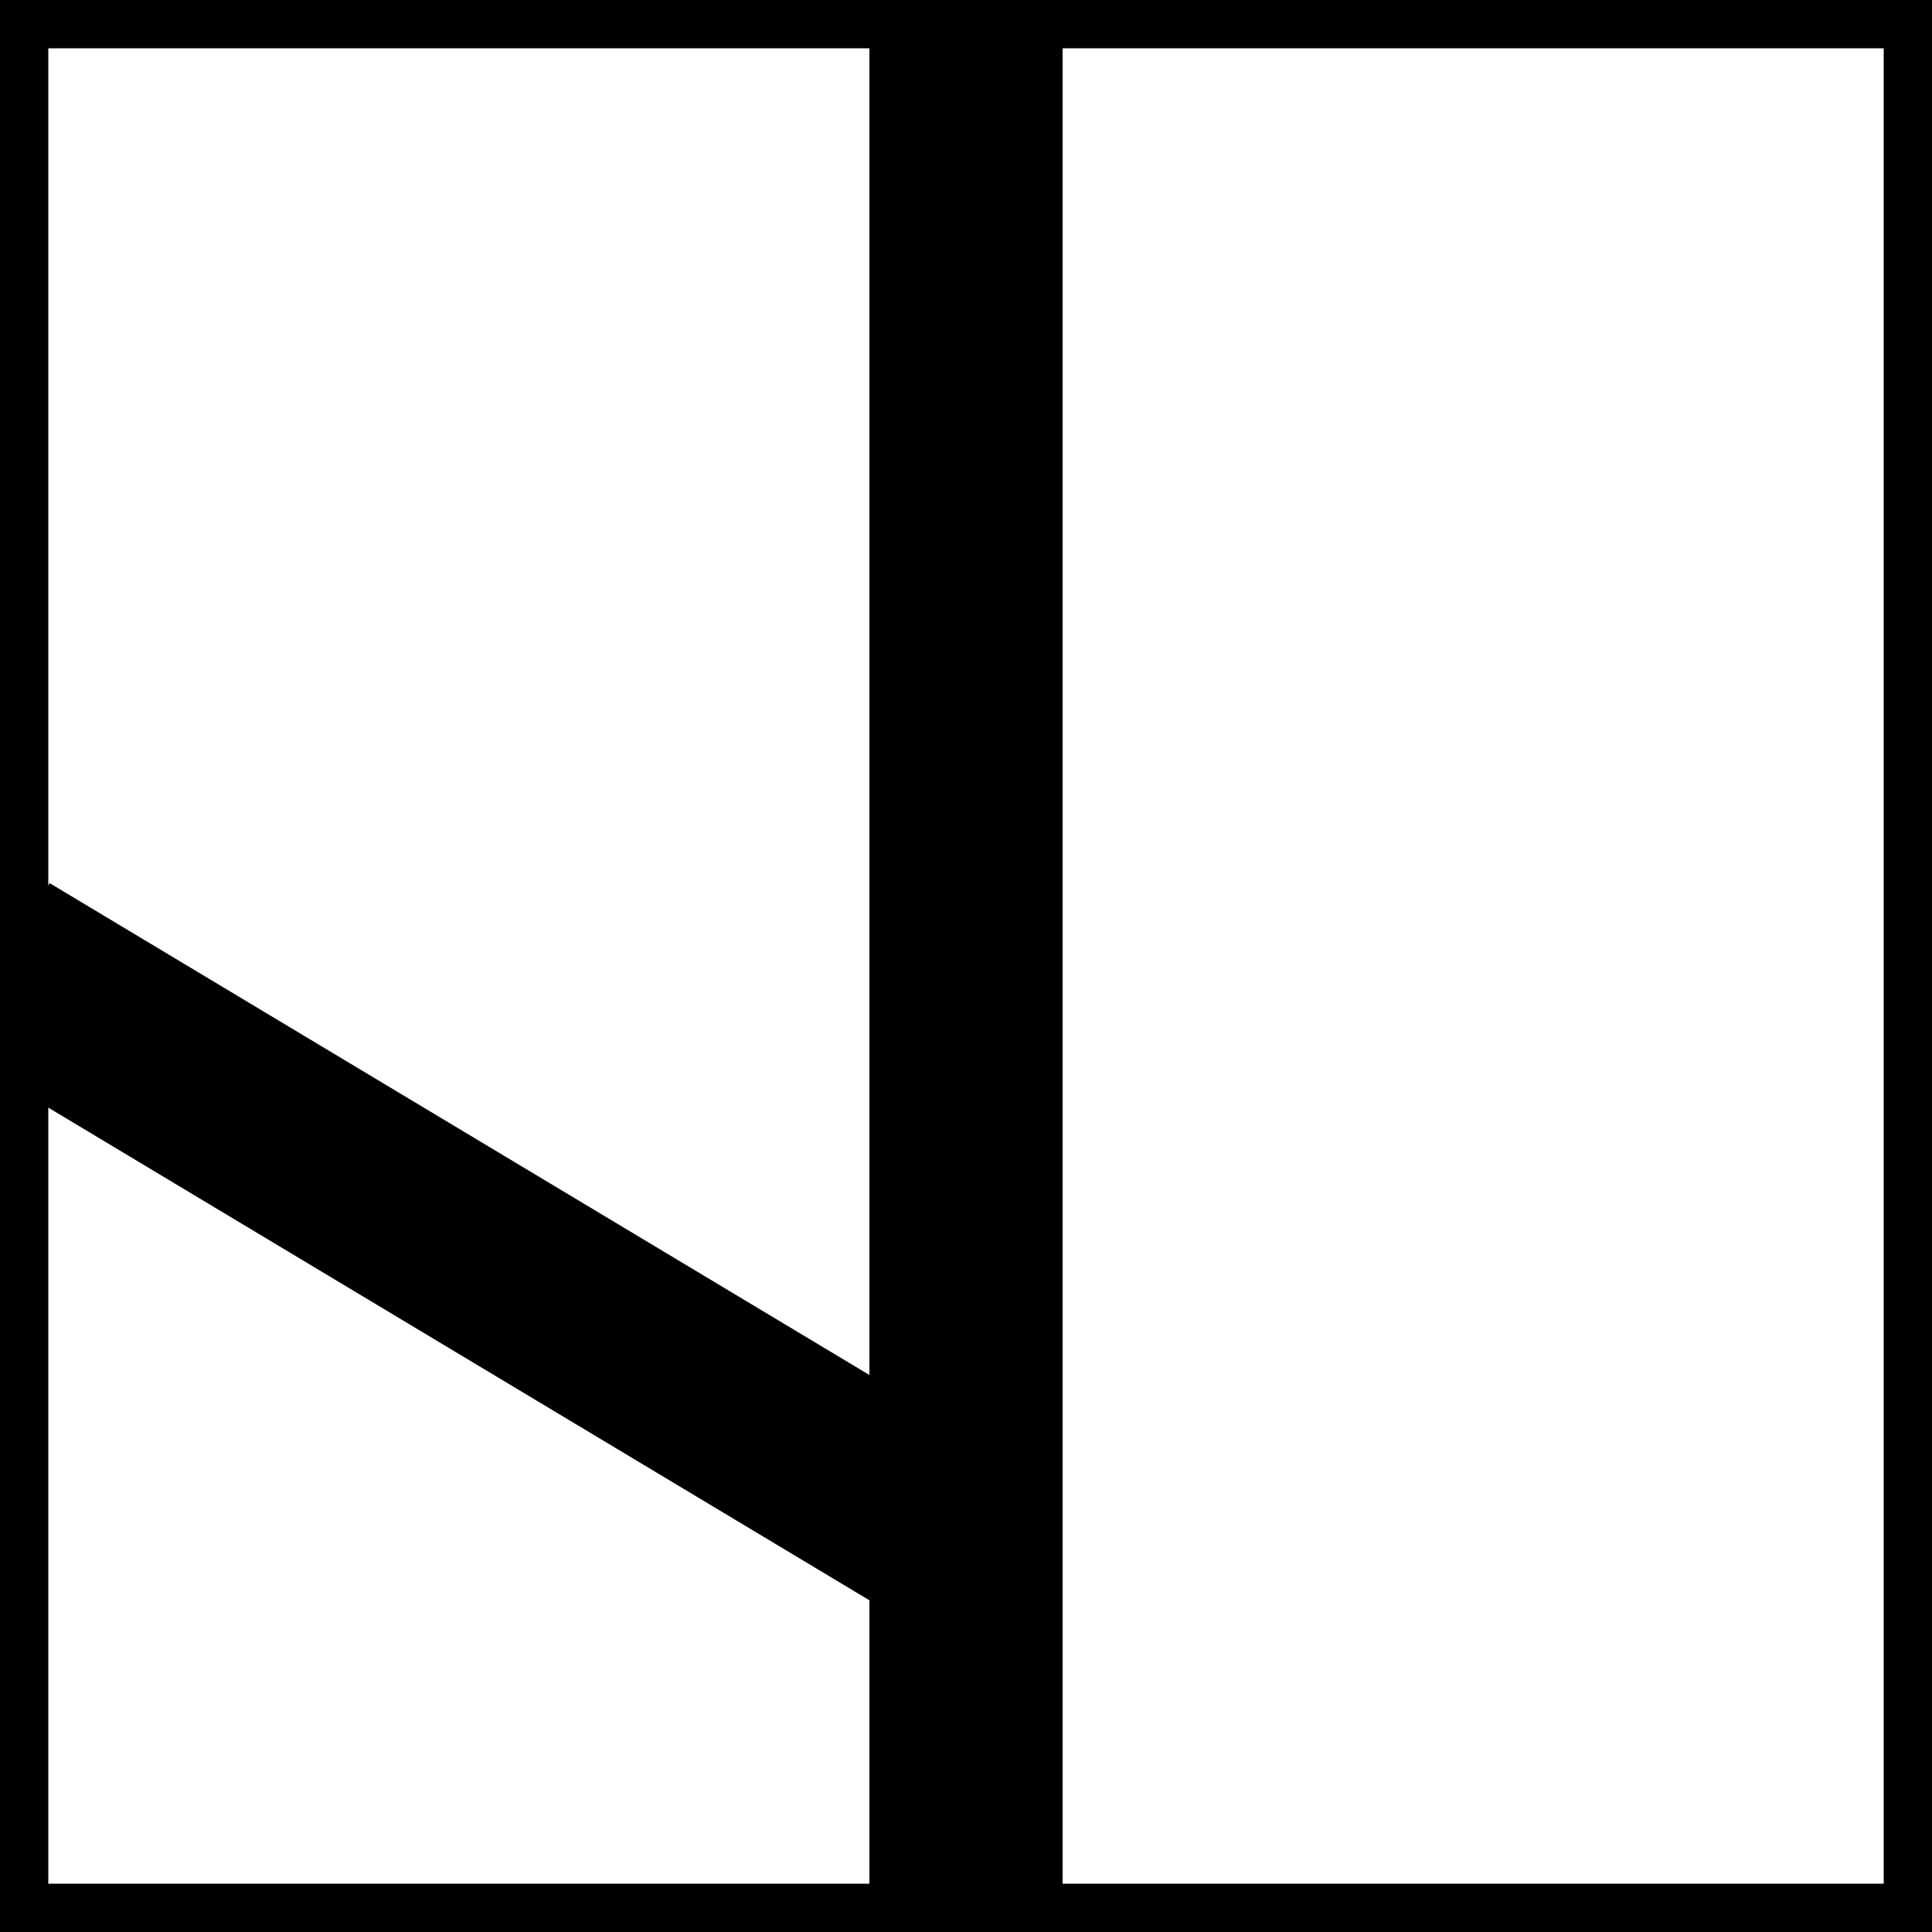
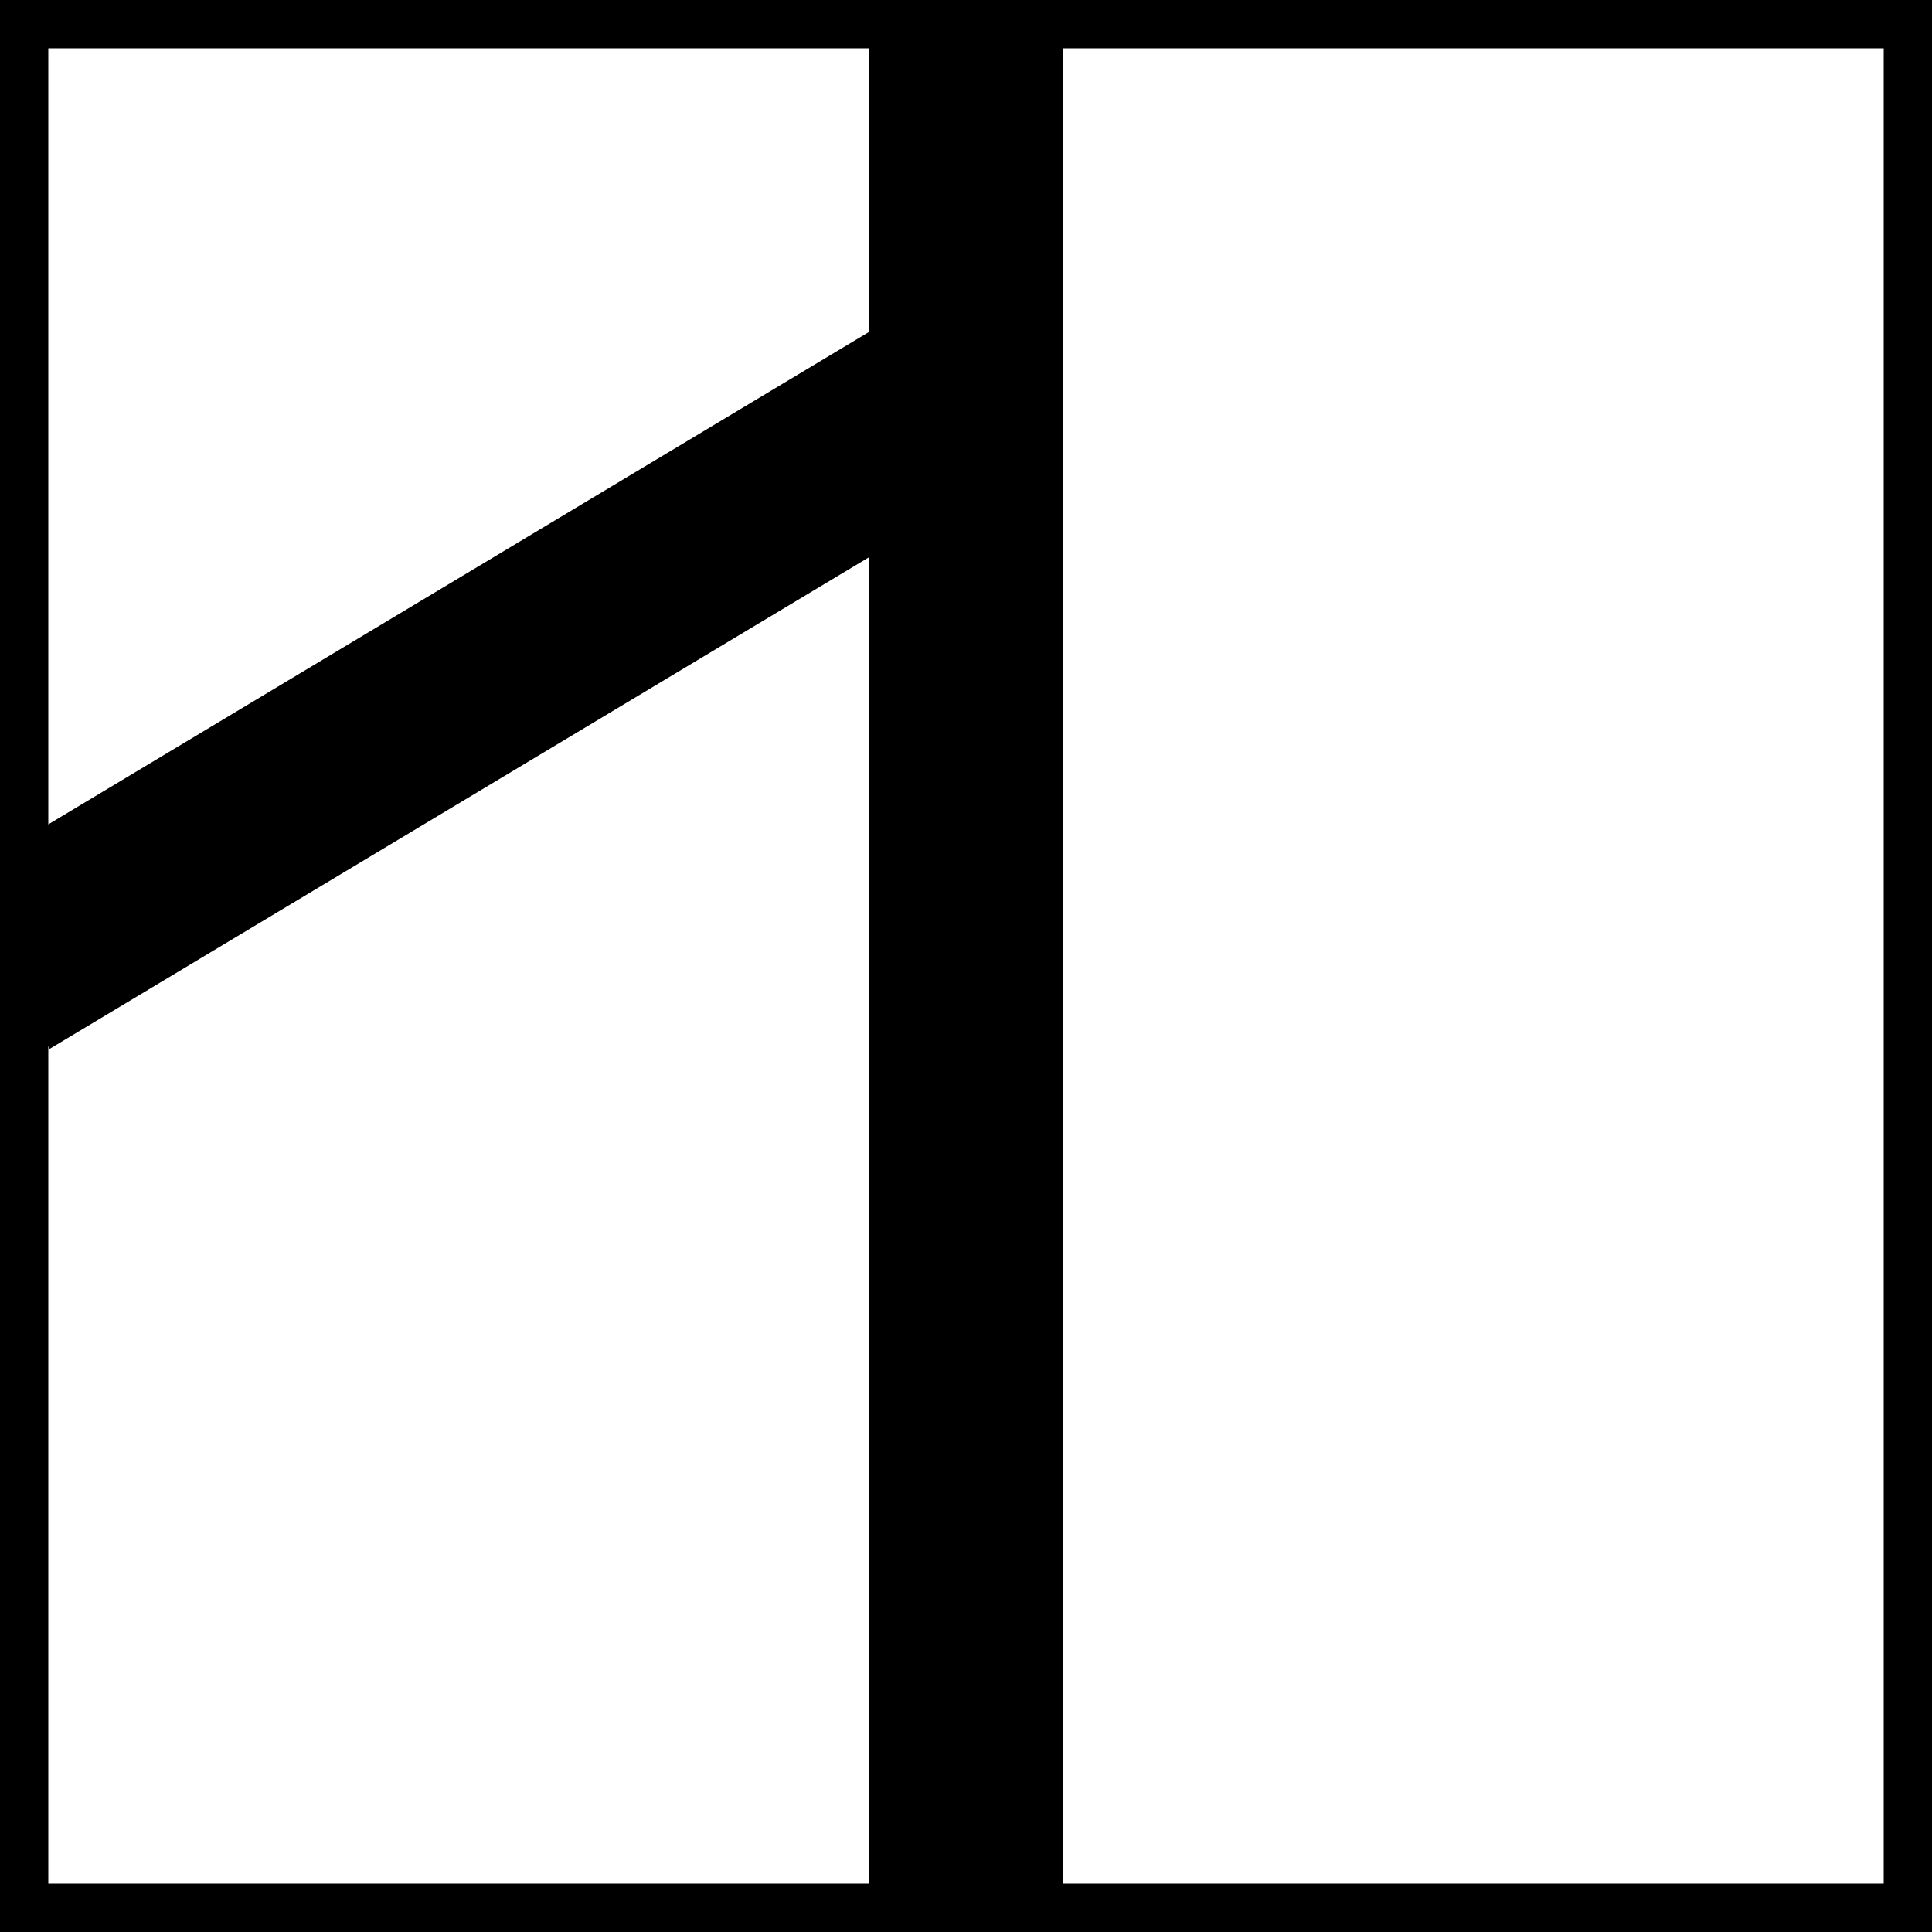
<svg xmlns="http://www.w3.org/2000/svg" viewBox="0 0 10 10">
  <line x1="0" y1="0" x2="10" y2="0" stroke="black" stroke-width="0.5" />
  <line x1="10" y1="0" x2="10" y2="10" stroke="black" stroke-width="0.5" />
  <line x1="10" y1="10" x2="0" y2="10" stroke="black" stroke-width="0.5" />
  <line x1="0" y1="10" x2="0" y2="0" stroke="black" stroke-width="0.5" />
  <line x1="5" y1="0" x2="5" y2="10" stroke="black" stroke-width="1" />
-   <line x1="5" y1="8" x2="0" y2="5" stroke="black" stroke-width="1" />
+   <line x1="5" y1="2" x2="0" y2="5" stroke="black" stroke-width="1" />
</svg>
